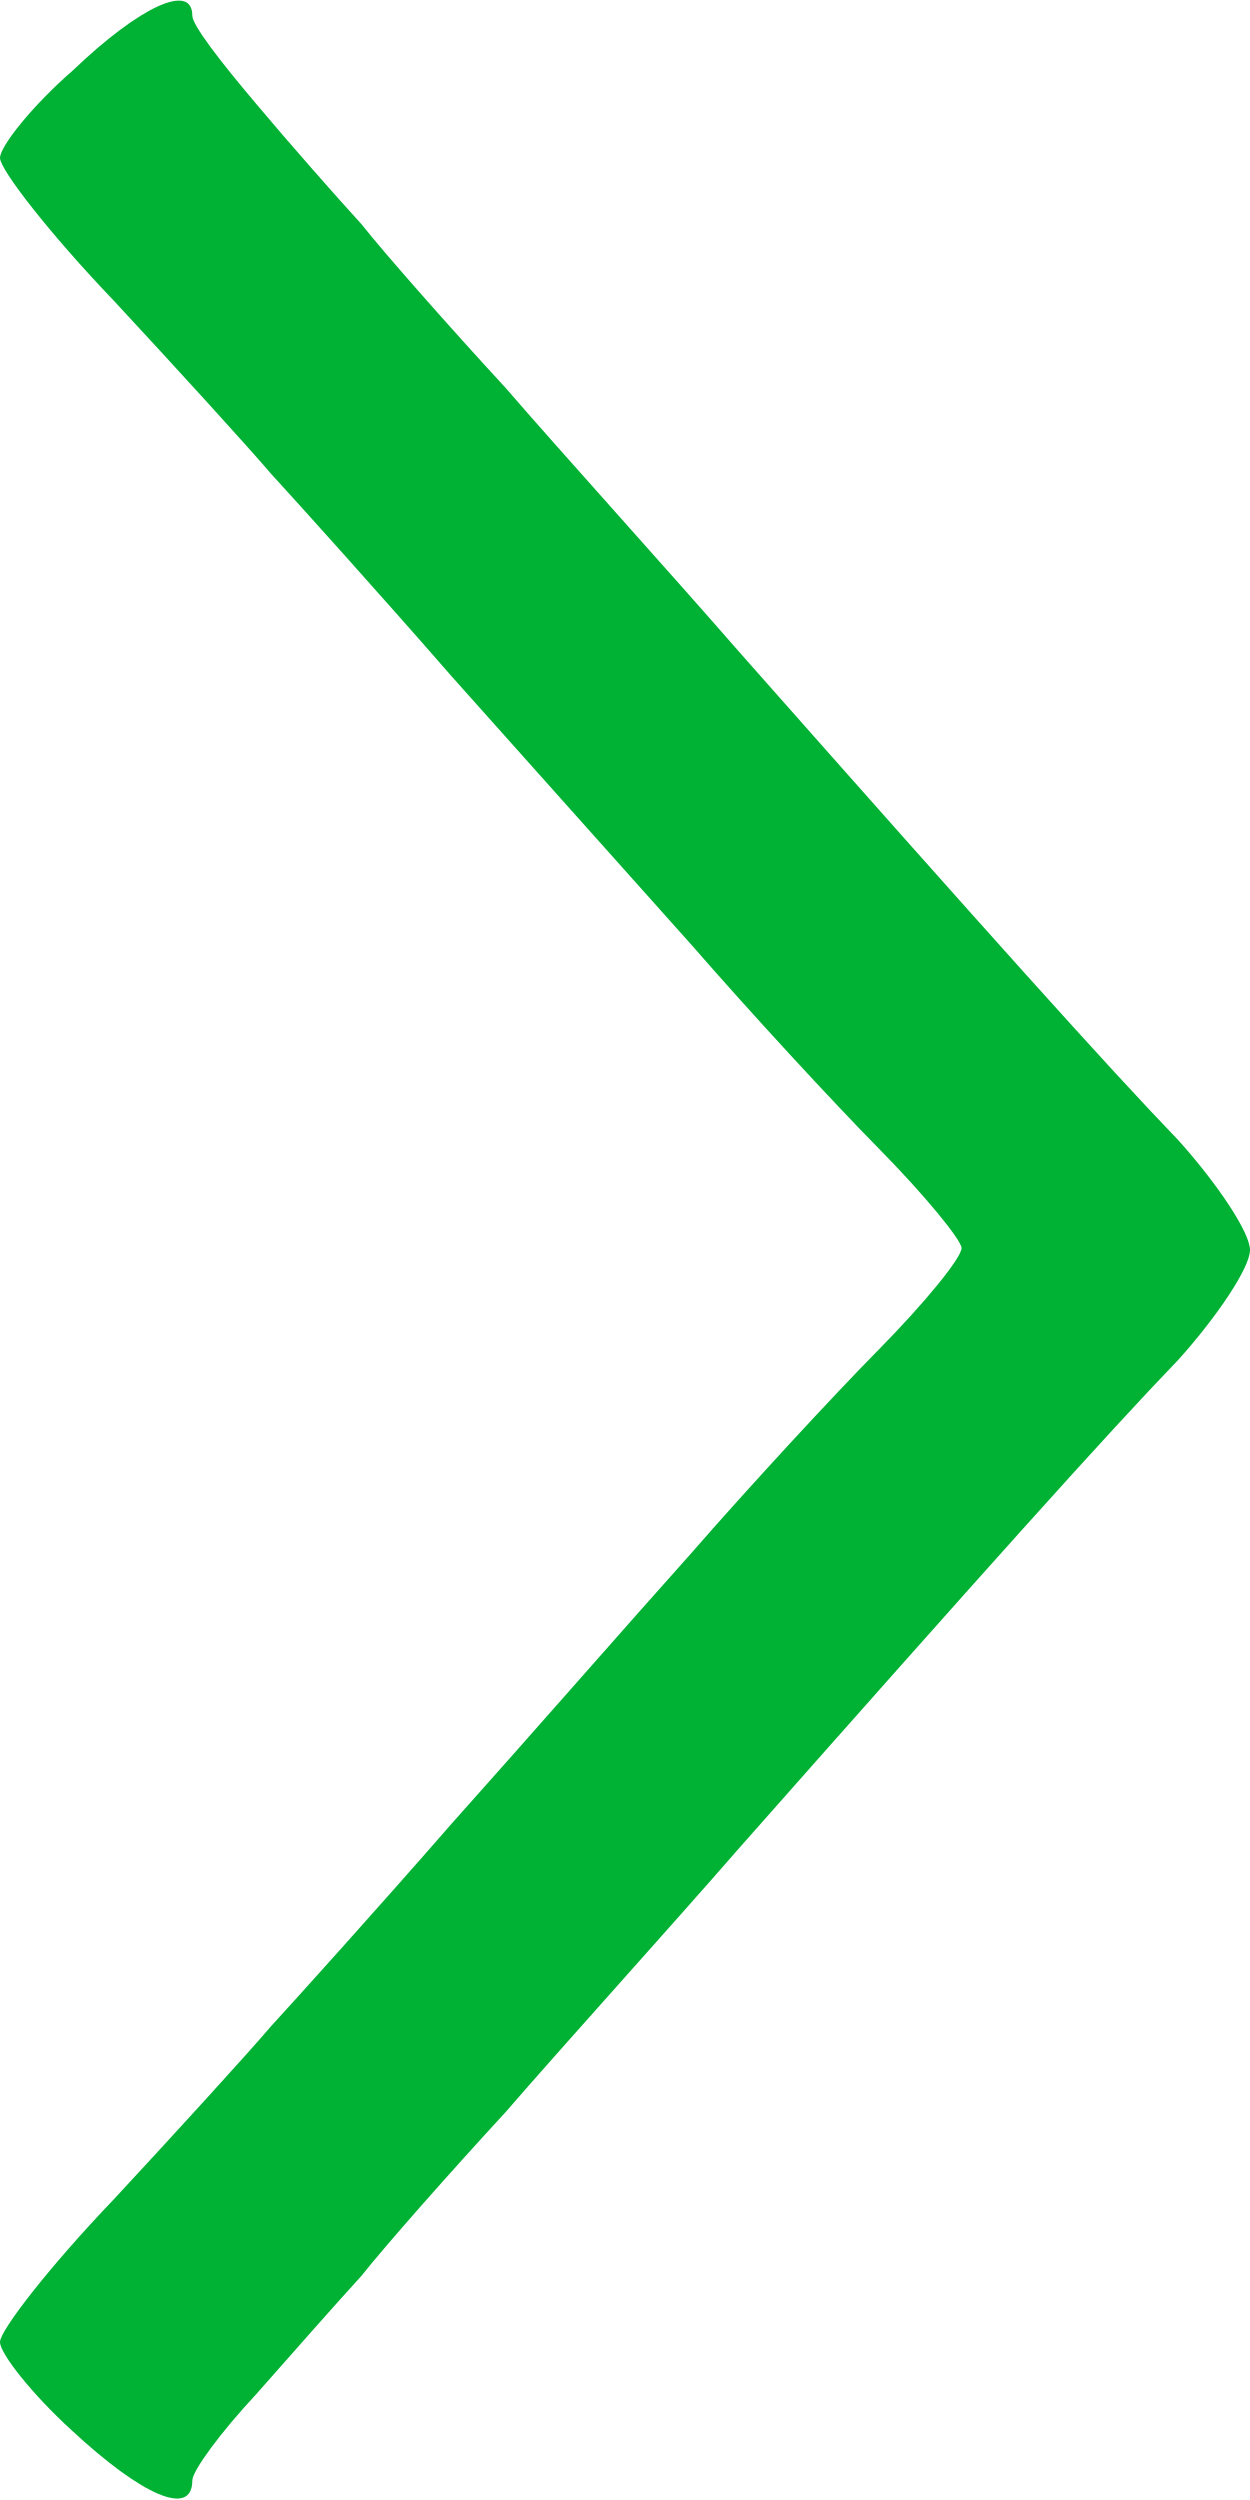
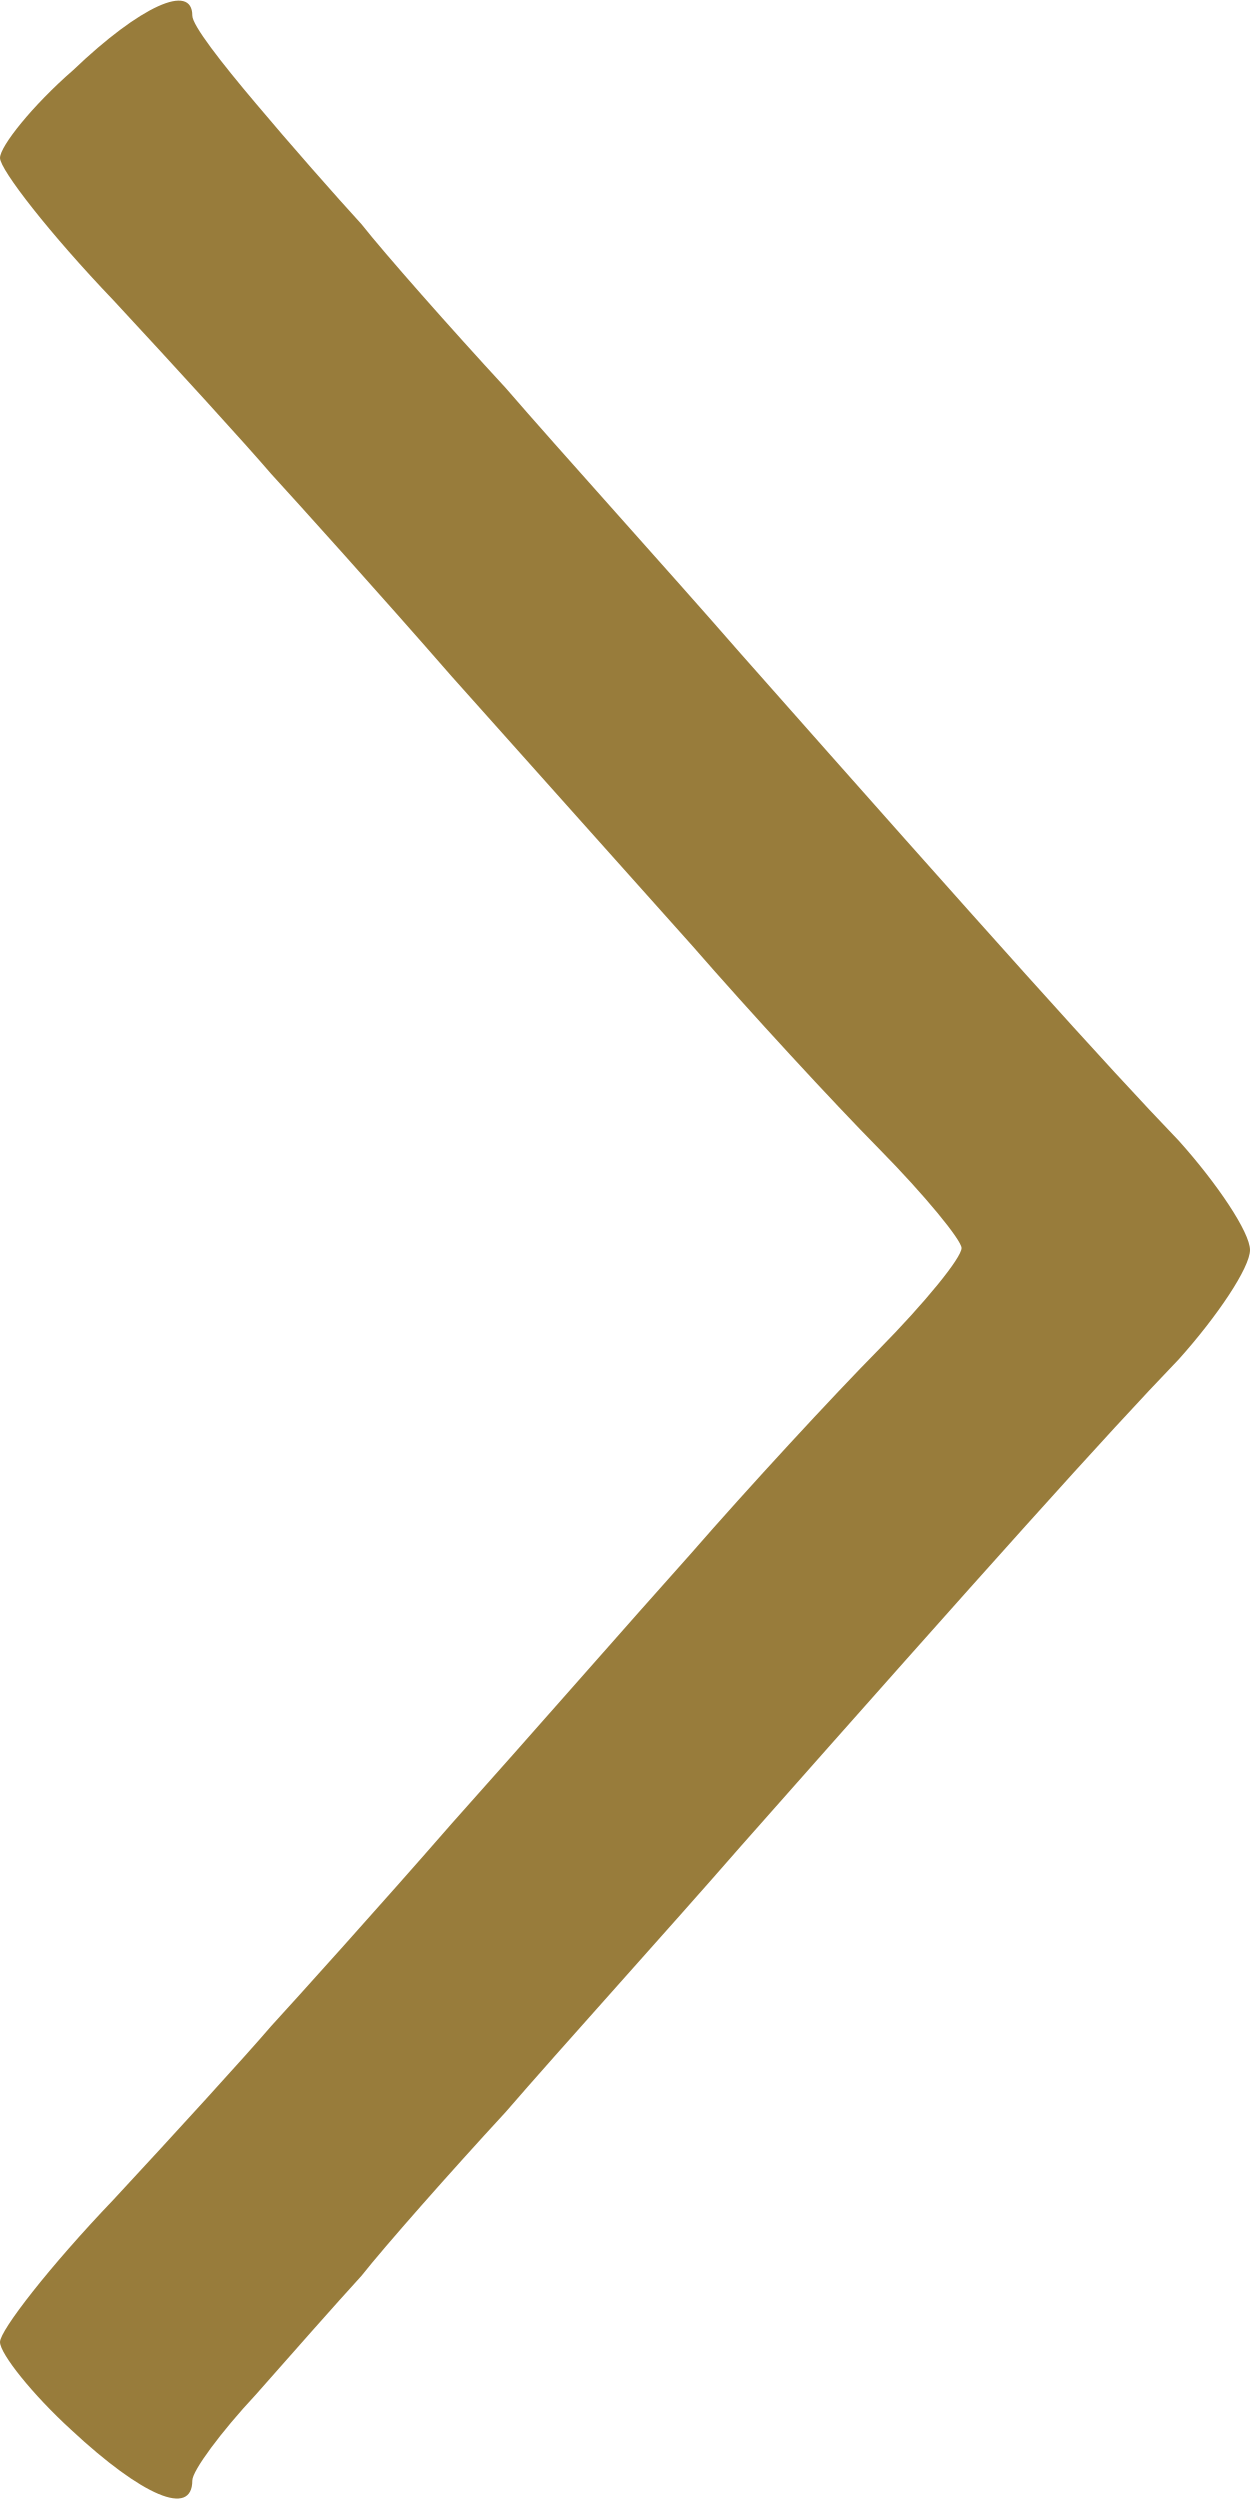
<svg xmlns="http://www.w3.org/2000/svg" width="60px" height="120px" viewBox="-13 -192 60 120" version="1.1">
  <defs />
  <g id="Group" stroke="none" stroke-width="1" fill="none" fill-rule="evenodd" transform="translate(17, -132) scale(1, -1) translate(-17, 132) translate(-13, -192)">
-     <path d="M3.508,116.63 C1.569,114.945 0,112.98 0,112.418 C0,111.856 2.4,108.768 5.446,105.585 C8.4,102.402 11.815,98.658 13.015,97.254 C14.215,95.944 18.185,91.544 21.692,87.52 C25.292,83.495 30.462,77.691 33.231,74.602 C36,71.42 39.969,67.114 42.185,64.867 C44.4,62.621 46.154,60.468 46.154,60.094 C46.154,59.626 44.4,57.473 42.185,55.226 C39.969,52.98 35.908,48.58 33.138,45.398 C30.369,42.309 25.292,36.505 21.692,32.48 C18.185,28.456 14.215,24.056 13.015,22.746 C11.815,21.342 8.4,17.598 5.446,14.415 C2.4,11.232 0,8.144 0,7.582 C0,7.02 1.569,5.055 3.415,3.37 C6.831,0.187 9.231,-0.842 9.231,0.936 C9.231,1.404 10.615,3.276 12.277,5.055 C13.846,6.833 16.154,9.454 17.354,10.764 C18.462,12.168 21.6,15.725 24.277,18.627 C26.862,21.622 32.031,27.332 35.538,31.357 C47.538,44.93 53.077,51.108 56.585,54.758 C58.431,56.817 60,59.158 60,60 C60,60.842 58.431,63.183 56.585,65.242 C53.077,68.892 47.538,75.07 35.538,88.643 C32.031,92.668 26.862,98.378 24.277,101.373 C21.6,104.275 18.462,107.832 17.354,109.236 C16.154,110.546 13.846,113.167 12.277,115.039 C10.615,117.005 9.231,118.783 9.231,119.251 C9.231,120.842 6.738,119.719 3.508,116.63 Z" id="Shape" fill="#00B233" />
+     <path d="M3.508,116.63 C1.569,114.945 0,112.98 0,112.418 C0,111.856 2.4,108.768 5.446,105.585 C8.4,102.402 11.815,98.658 13.015,97.254 C14.215,95.944 18.185,91.544 21.692,87.52 C25.292,83.495 30.462,77.691 33.231,74.602 C36,71.42 39.969,67.114 42.185,64.867 C44.4,62.621 46.154,60.468 46.154,60.094 C46.154,59.626 44.4,57.473 42.185,55.226 C39.969,52.98 35.908,48.58 33.138,45.398 C30.369,42.309 25.292,36.505 21.692,32.48 C18.185,28.456 14.215,24.056 13.015,22.746 C11.815,21.342 8.4,17.598 5.446,14.415 C2.4,11.232 0,8.144 0,7.582 C0,7.02 1.569,5.055 3.415,3.37 C6.831,0.187 9.231,-0.842 9.231,0.936 C9.231,1.404 10.615,3.276 12.277,5.055 C13.846,6.833 16.154,9.454 17.354,10.764 C18.462,12.168 21.6,15.725 24.277,18.627 C26.862,21.622 32.031,27.332 35.538,31.357 C47.538,44.93 53.077,51.108 56.585,54.758 C58.431,56.817 60,59.158 60,60 C60,60.842 58.431,63.183 56.585,65.242 C53.077,68.892 47.538,75.07 35.538,88.643 C32.031,92.668 26.862,98.378 24.277,101.373 C21.6,104.275 18.462,107.832 17.354,109.236 C16.154,110.546 13.846,113.167 12.277,115.039 C10.615,117.005 9.231,118.783 9.231,119.251 C9.231,120.842 6.738,119.719 3.508,116.63 Z" id="Shape" fill="#987c3b" />
  </g>
</svg>
